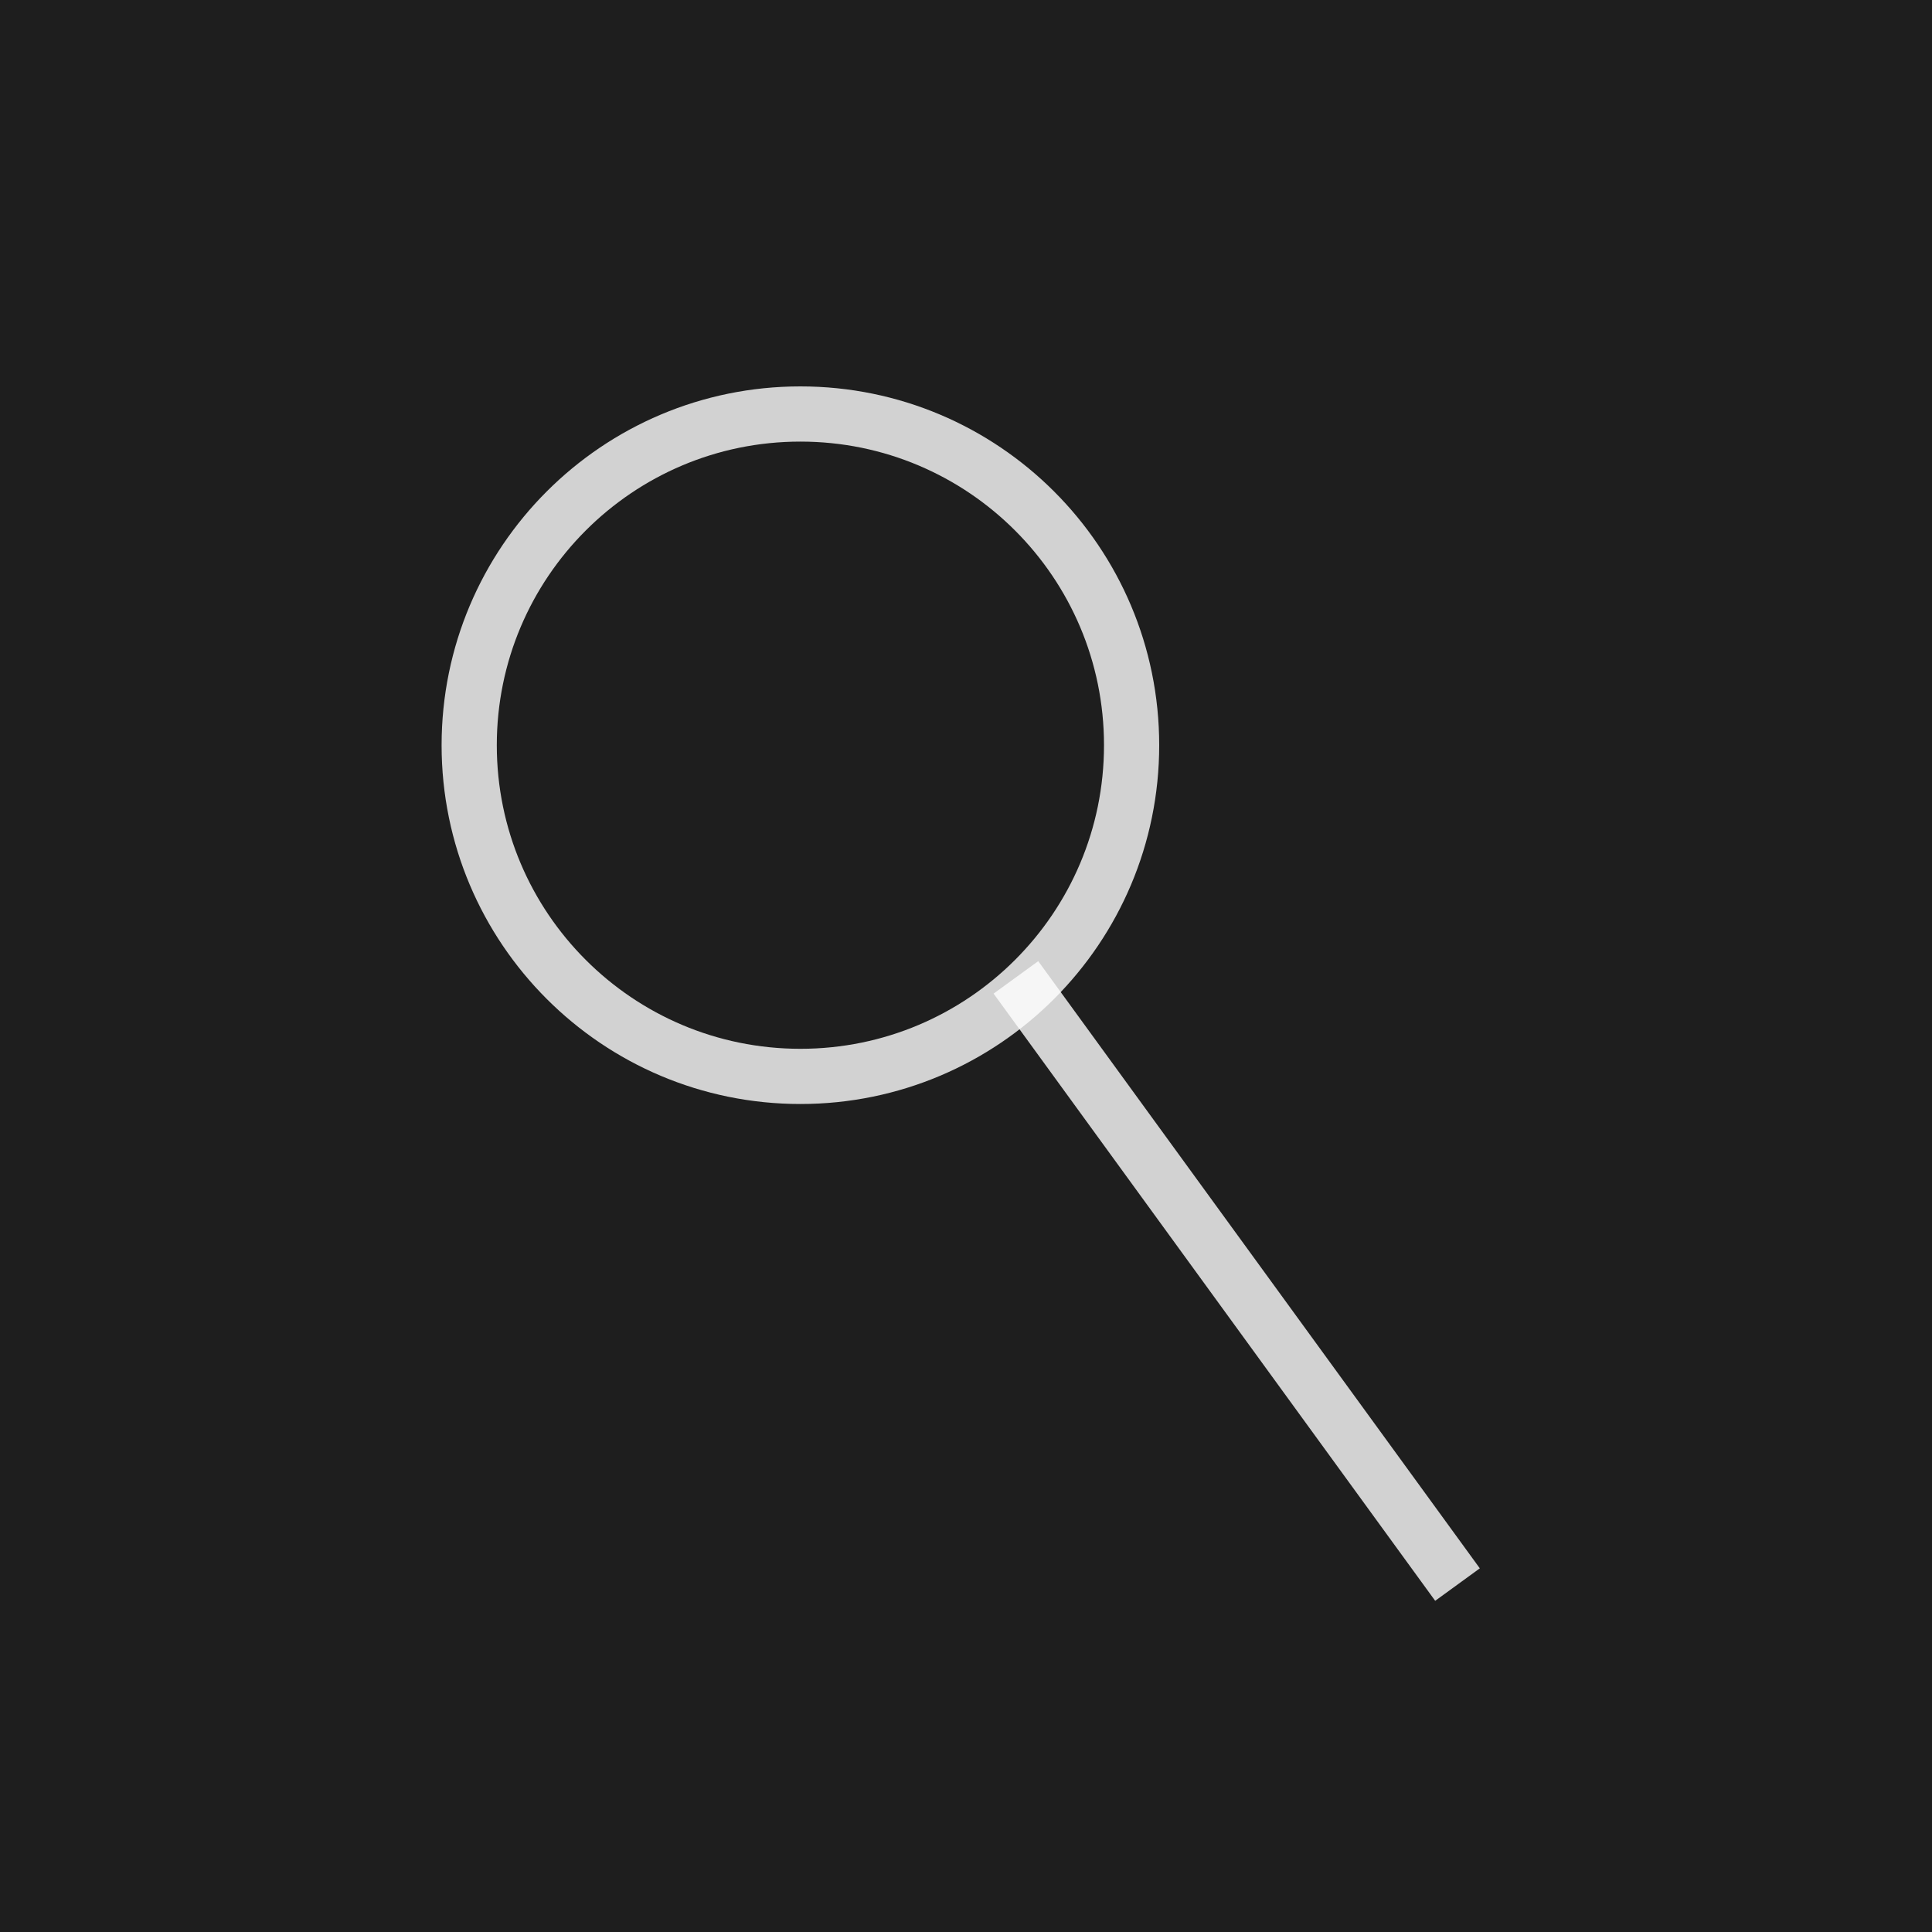
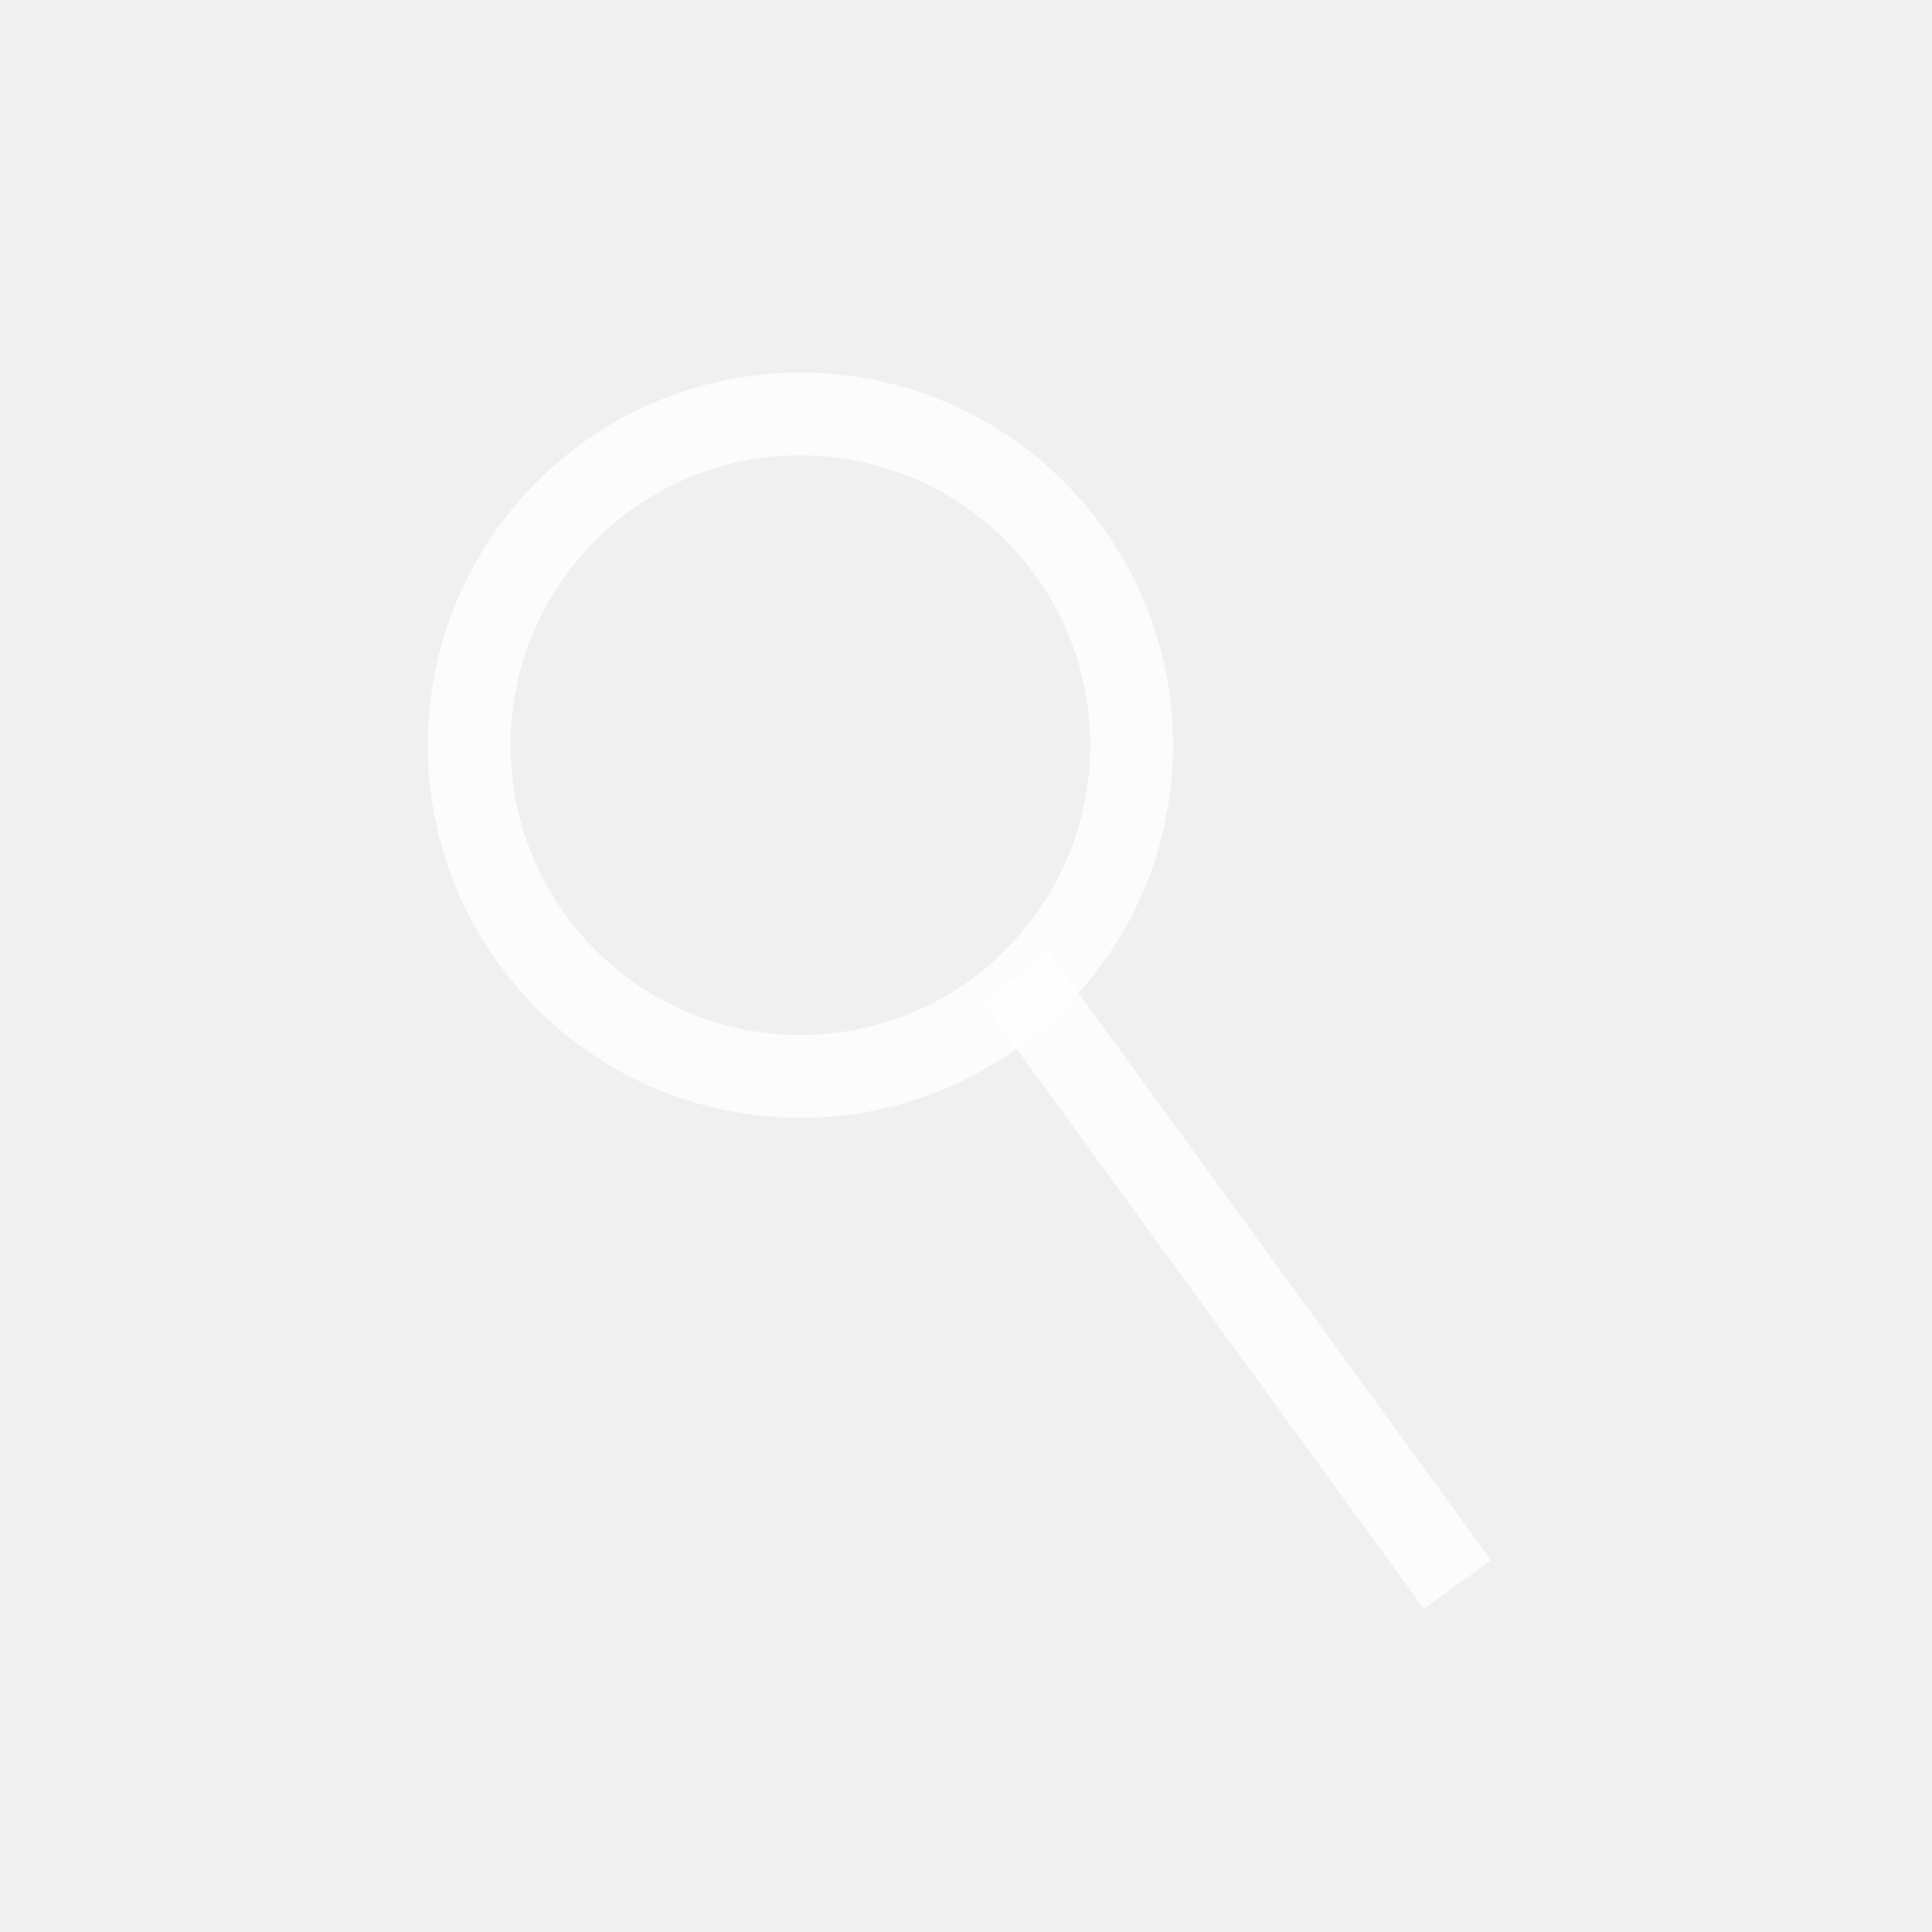
- <svg xmlns="http://www.w3.org/2000/svg" width="35" height="35" viewBox="0 0 35 35" fill="none">
-   <rect width="35" height="35" fill="#F5F5F5" />
-   <rect width="35" height="35" fill="#1E1E1E" />
-   <circle cx="14.5" cy="13.5" r="6" stroke="white" stroke-opacity="0.8" />
-   <line x1="18.404" y1="17.706" x2="26.404" y2="28.706" stroke="white" stroke-opacity="0.8" />
+ <svg xmlns="http://www.w3.org/2000/svg" width="24px" height="24px" viewBox="0 0 35 35" fill="none">
+   <circle cx="14.5" cy="13.5" r="6" stroke="white" stroke-opacity="0.8" stroke-width="1.5" />
+   <line x1="18.404" y1="17.706" x2="26.404" y2="28.706" stroke="white" stroke-opacity="0.8" stroke-width="1.5" />
</svg>
